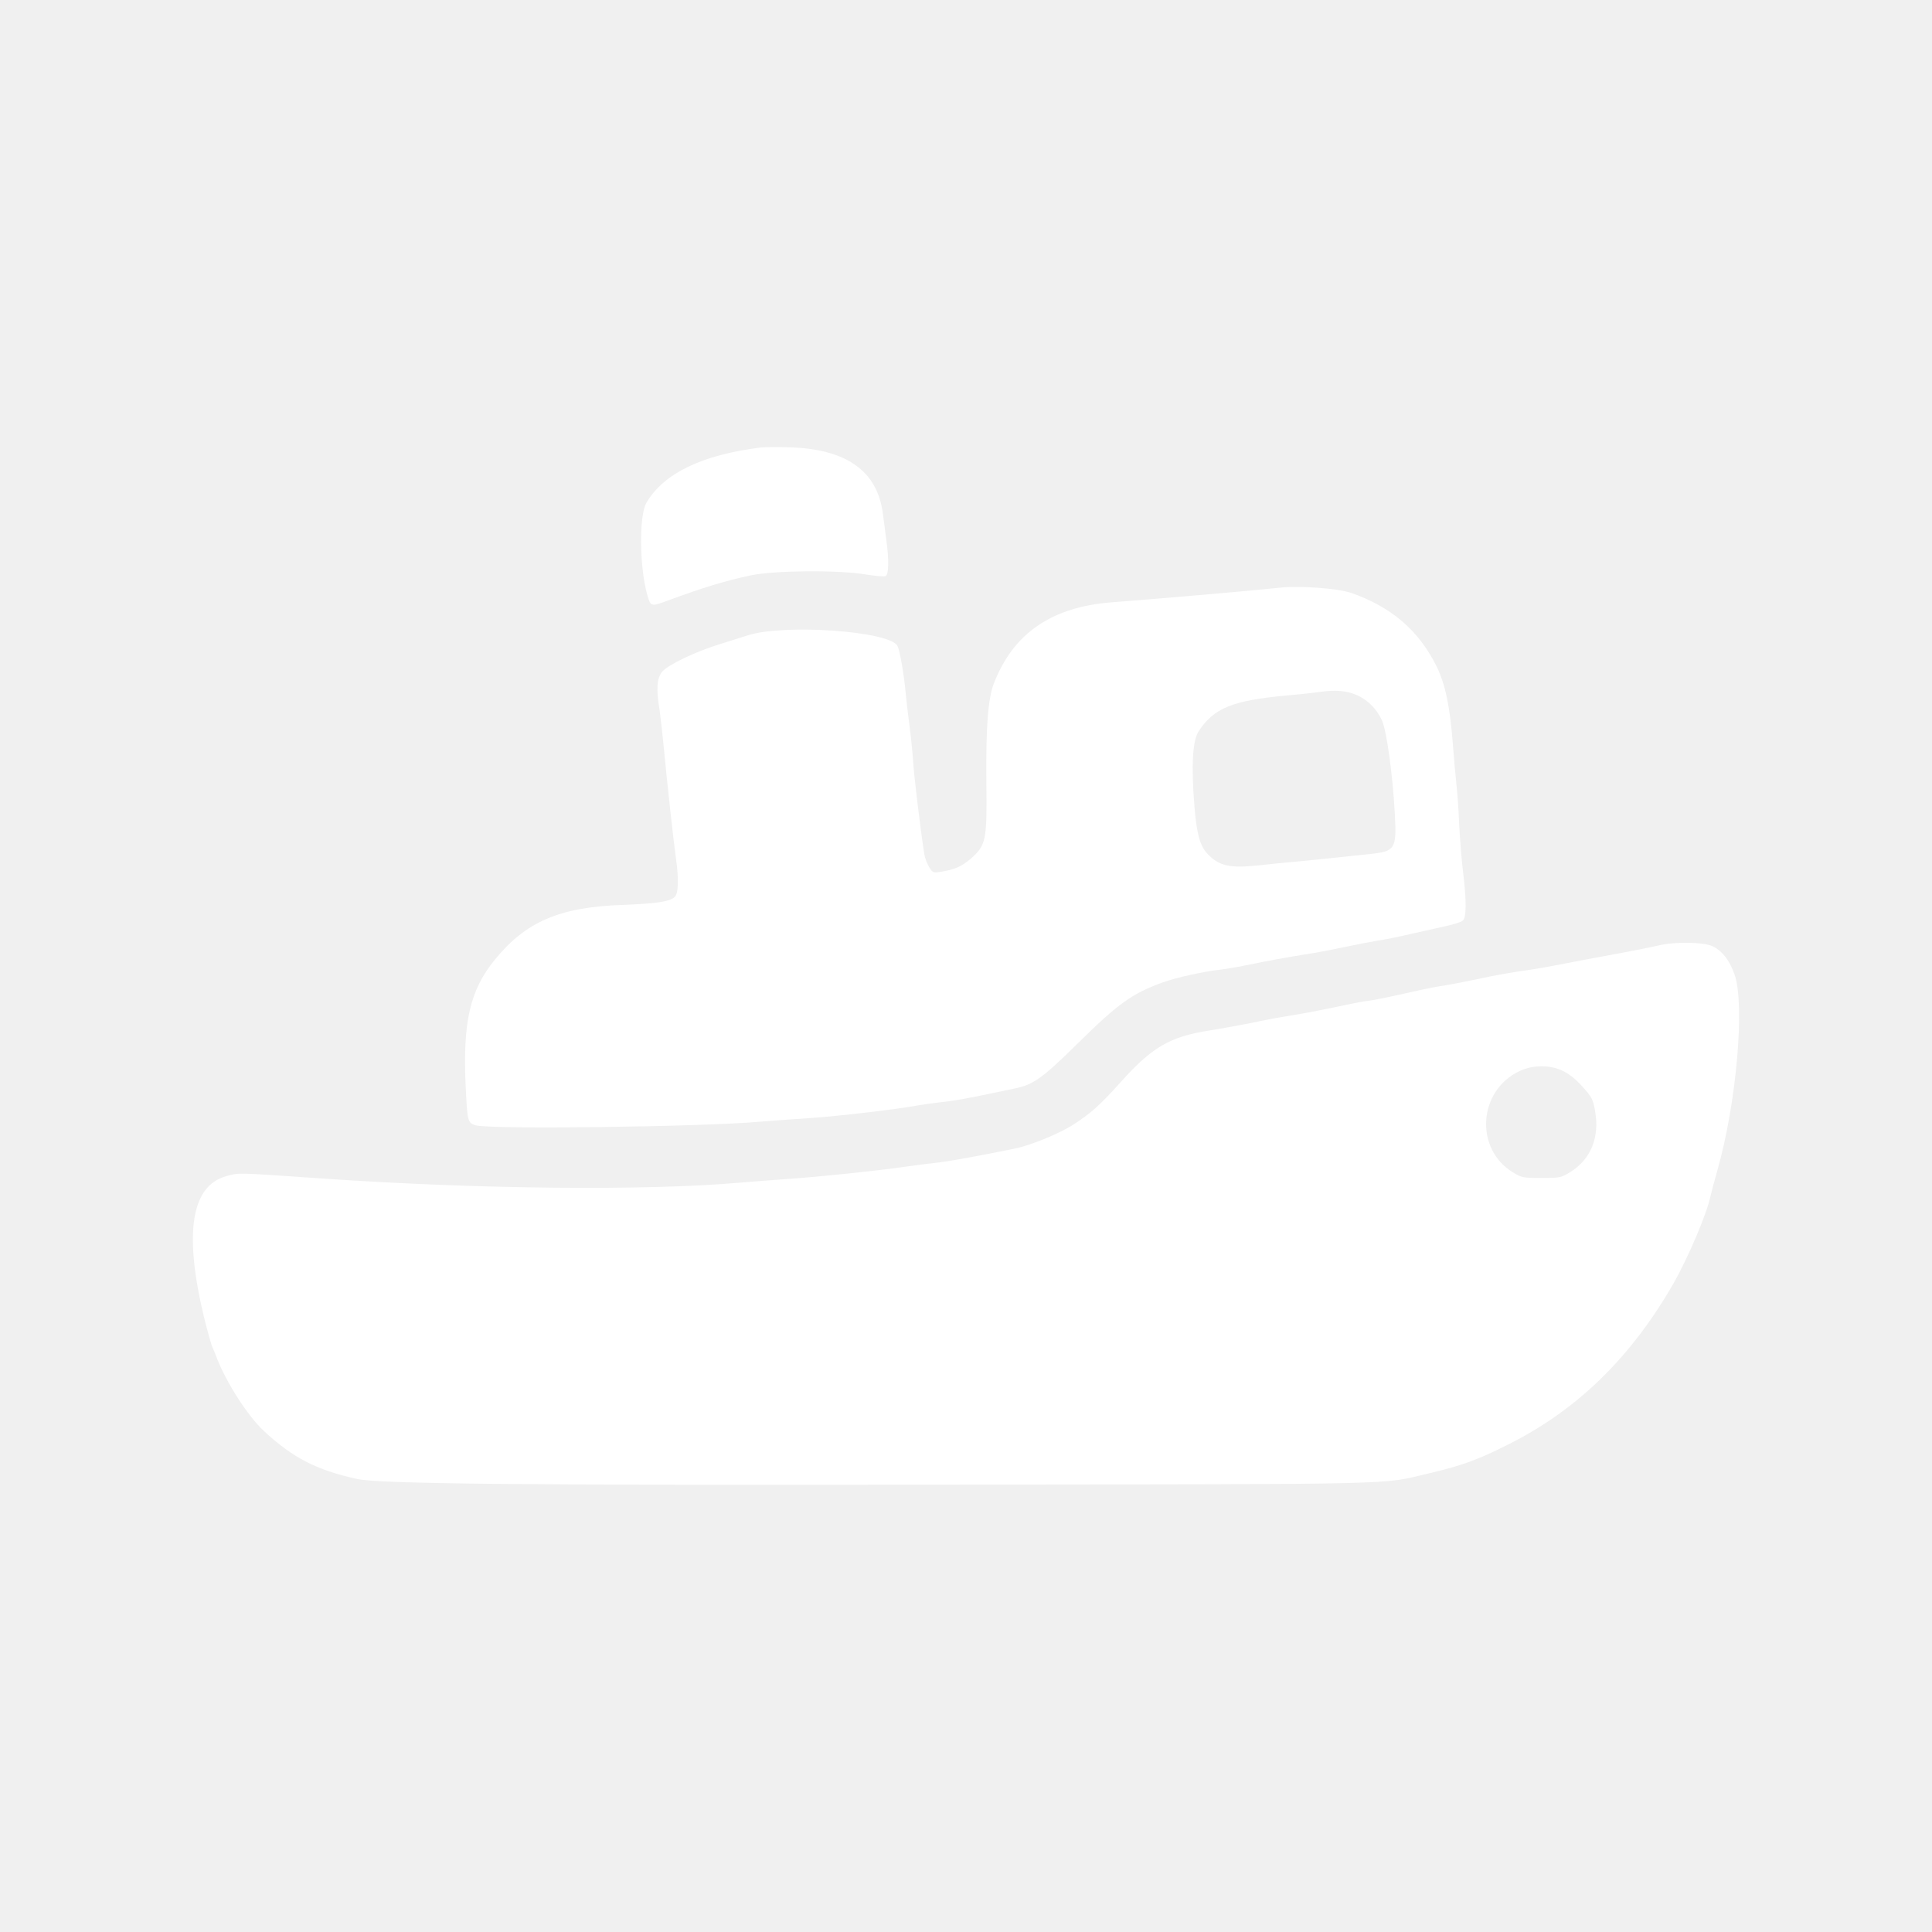
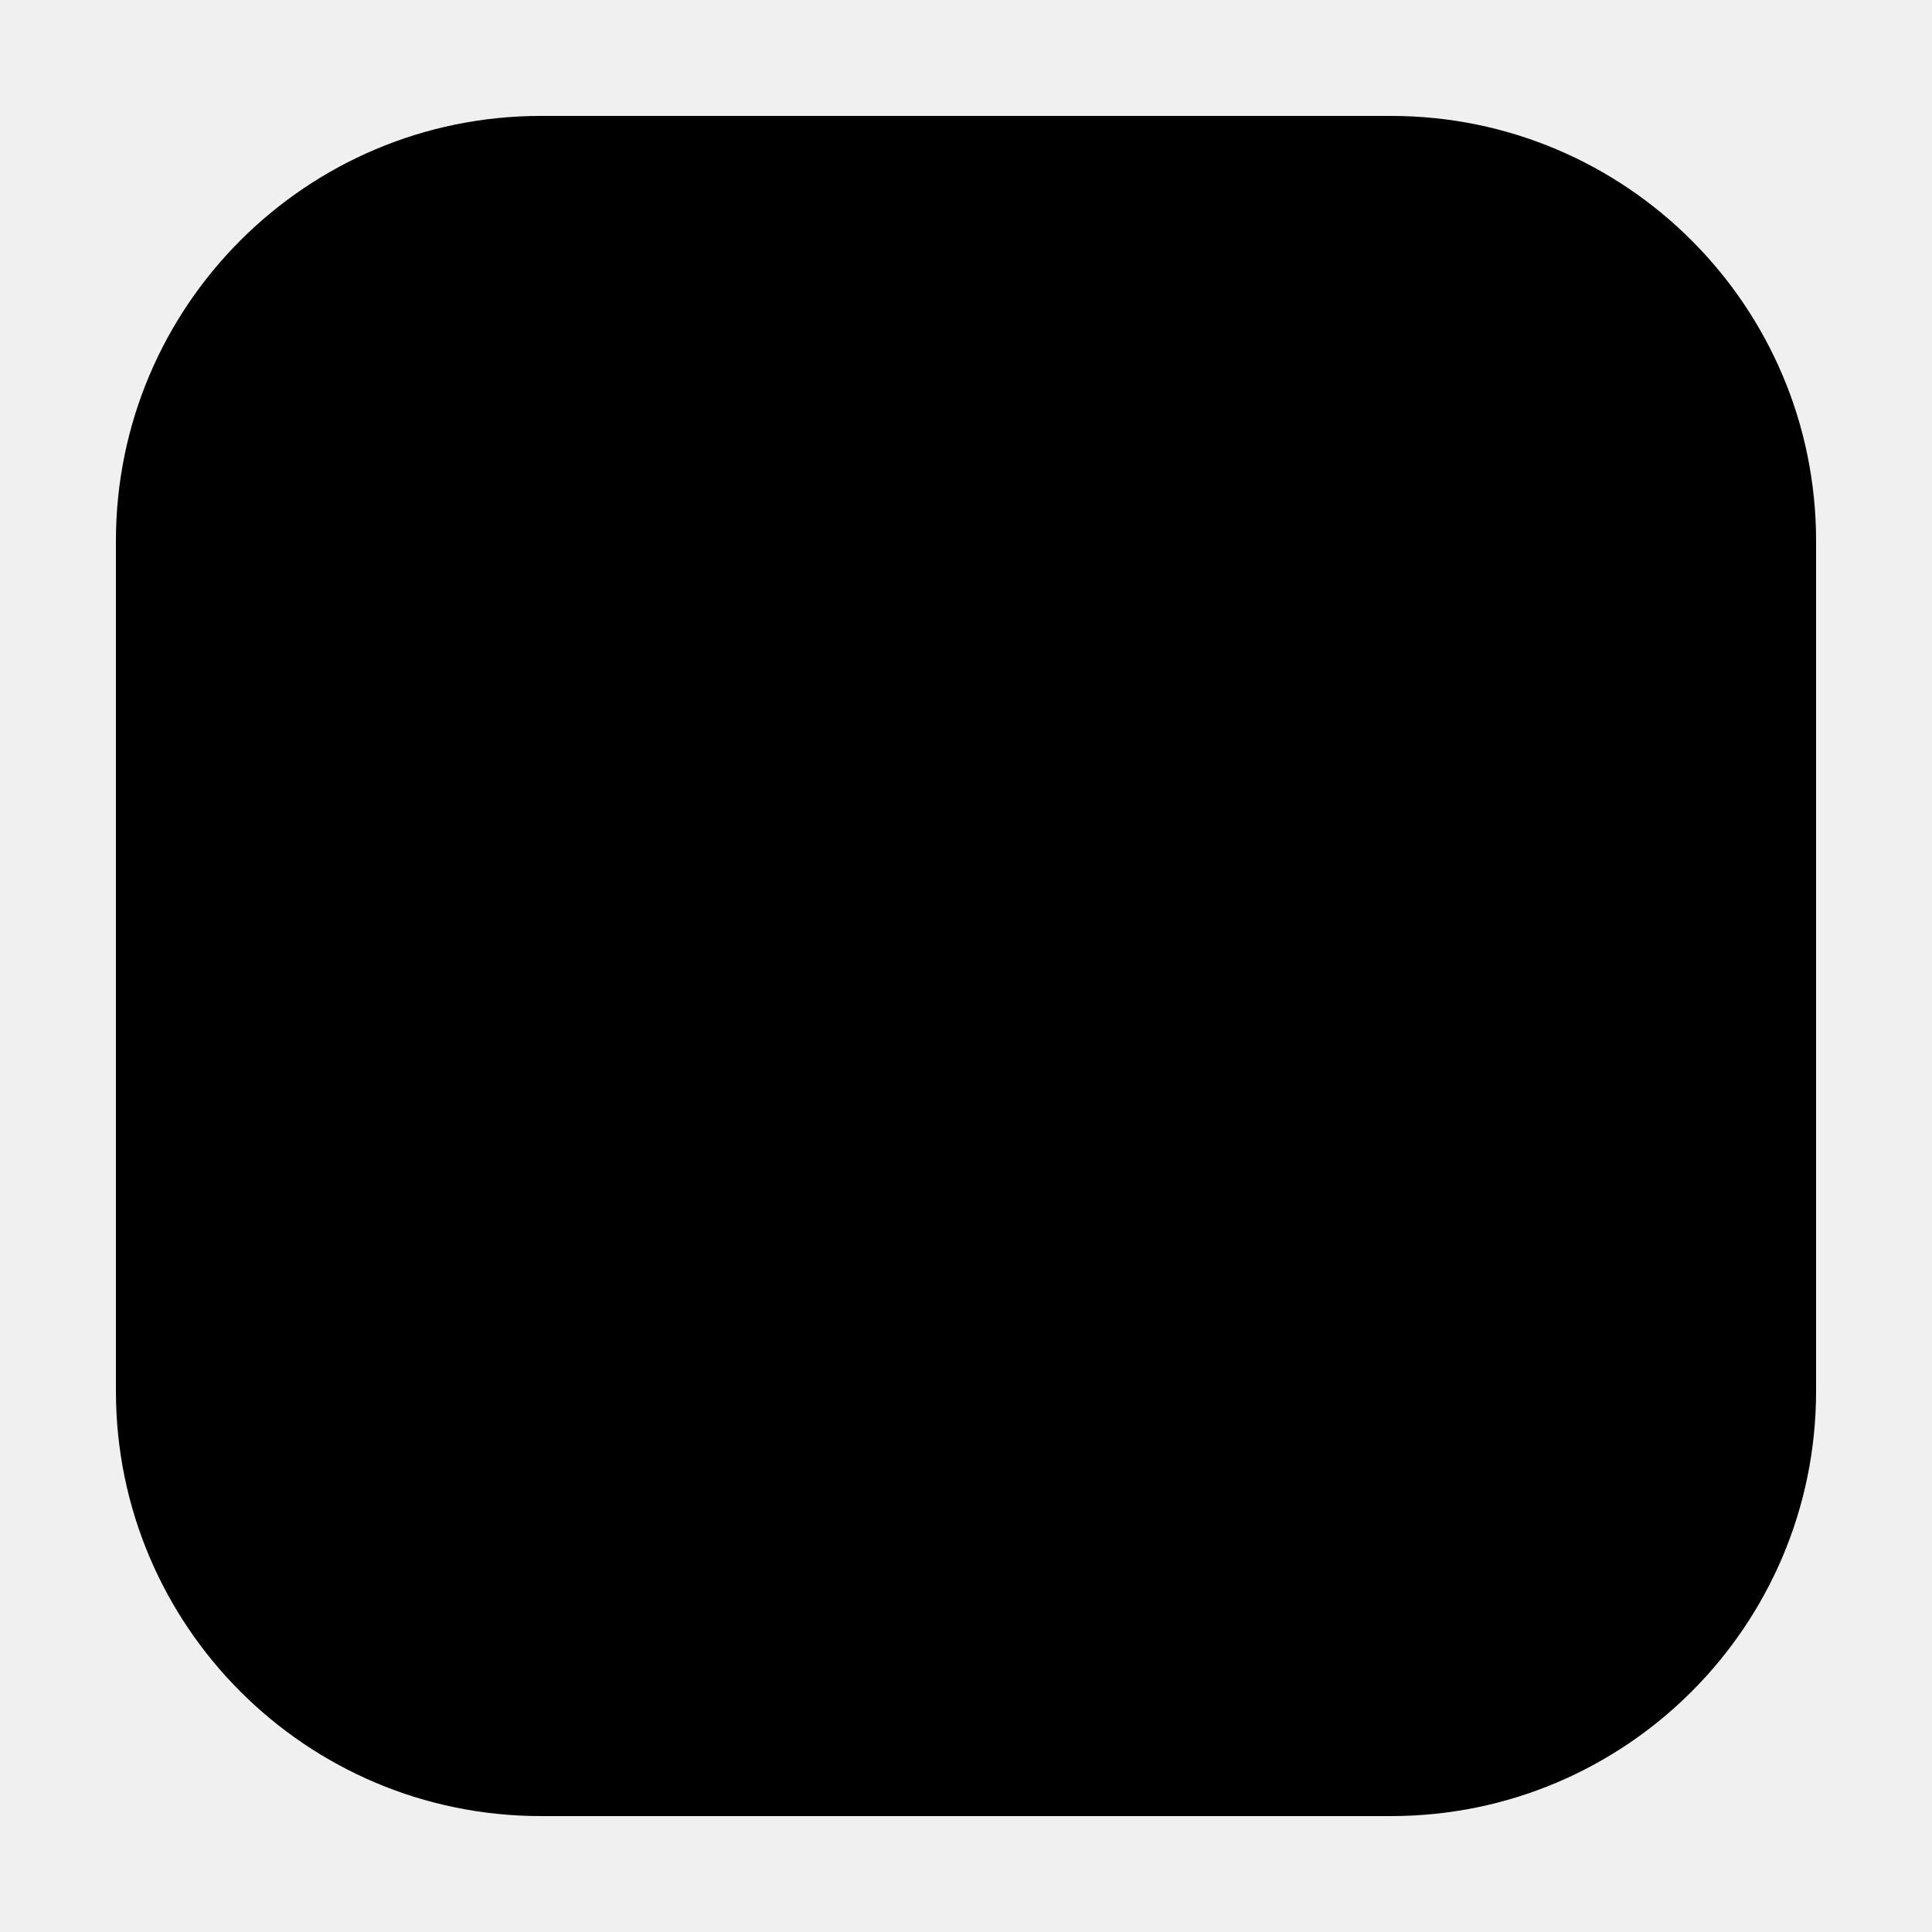
- <svg xmlns="http://www.w3.org/2000/svg" viewBox="0 0 512 512">
-   <svg x="51.0" y="118.5" width="410" height="275.0" viewBox="0 0 838.016 562.406" fill="#fff">
-     <g transform="translate(-297.1598,611.5892) scale(0.1,-0.1)" fill="#fff" stroke="none">
-       <path d="M6050 6114 c-317 -39 -527 -140 -620 -299 -42 -70 -38 -357 6 -506 17 -57 20 -58 111 -24 189 70 312 107 448 136 128 27 475 30 623 5 51 -8 99 -13 107 -9 18 6 20 85 5 195 -5 40 -14 105 -19 145 -30 230 -198 349 -506 358 -66 2 -136 1 -155 -1z" />
-       <path d="M8860 5354 c-152 -16 -582 -54 -908 -79 -326 -25 -534 -168 -639 -439 -32 -82 -44 -234 -41 -541 4 -311 -2 -337 -84 -409 -50 -43 -86 -59 -165 -72 -39 -6 -43 -4 -61 26 -11 17 -22 48 -26 68 -20 126 -56 422 -61 507 -4 55 -13 143 -20 195 -7 52 -16 129 -20 170 -9 103 -32 235 -45 259 -42 80 -614 120 -811 57 -24 -8 -91 -29 -149 -47 -134 -41 -282 -112 -315 -150 -29 -35 -33 -95 -14 -208 5 -35 16 -132 24 -215 17 -180 51 -493 65 -591 16 -115 13 -189 -8 -208 -27 -24 -99 -35 -281 -42 -343 -12 -525 -91 -693 -297 -135 -166 -174 -337 -158 -685 9 -192 11 -198 52 -212 67 -24 1232 -9 1543 19 61 5 184 14 275 20 150 10 459 46 585 69 28 5 79 12 115 16 65 6 161 23 295 52 39 8 90 19 115 24 97 20 147 56 337 243 222 219 296 271 461 331 72 26 224 60 312 69 30 4 87 13 125 21 146 30 243 47 330 61 50 7 144 25 210 39 66 14 149 30 185 36 36 5 117 21 180 36 63 14 150 34 192 43 42 9 84 22 92 30 20 16 21 104 2 260 -8 63 -17 178 -21 255 -3 77 -10 176 -15 220 -5 44 -14 145 -20 225 -16 204 -41 324 -90 422 -97 193 -244 318 -461 394 -73 25 -281 40 -389 28z m420 -582 c59 -26 108 -75 136 -137 26 -58 59 -299 70 -510 10 -189 2 -200 -141 -215 -44 -4 -125 -13 -180 -19 -55 -6 -149 -15 -210 -21 -60 -5 -155 -15 -210 -21 -154 -16 -212 -3 -275 63 -41 45 -59 109 -71 267 -17 213 -9 347 23 396 83 127 183 168 478 195 69 6 152 15 185 20 80 11 140 6 195 -18z" />
-       <path d="M10910 3414 c-30 -7 -118 -25 -195 -39 -77 -14 -174 -32 -215 -40 -173 -34 -250 -48 -340 -60 -52 -8 -149 -25 -215 -40 -66 -14 -149 -30 -185 -36 -36 -5 -94 -16 -130 -24 -177 -40 -249 -55 -290 -60 -25 -3 -74 -12 -110 -20 -116 -25 -223 -46 -310 -60 -47 -7 -107 -18 -135 -24 -105 -22 -213 -42 -300 -56 -219 -34 -315 -90 -490 -286 -107 -119 -155 -162 -249 -223 -74 -49 -231 -113 -316 -131 -206 -42 -369 -72 -450 -80 -30 -3 -100 -12 -155 -20 -153 -22 -452 -53 -625 -65 -85 -6 -202 -15 -259 -20 -506 -45 -1428 -36 -2266 22 -479 33 -451 32 -522 13 -190 -52 -231 -306 -122 -761 16 -66 36 -138 44 -160 9 -21 22 -52 28 -69 53 -134 166 -309 251 -389 158 -147 285 -213 506 -262 122 -27 888 -35 3235 -31 2488 3 2311 -1 2575 61 176 41 267 74 427 155 376 187 669 473 900 876 78 137 179 375 198 465 4 19 22 87 40 150 103 364 149 896 92 1058 -27 76 -65 126 -117 152 -47 24 -210 27 -300 4z m-515 -678 c32 -14 72 -46 107 -85 51 -57 58 -69 69 -132 26 -144 -23 -264 -136 -333 -47 -29 -55 -31 -155 -31 -100 0 -108 2 -155 31 -209 128 -187 444 38 549 71 33 163 34 232 1z" />
-     </g>
-   </svg>
+ <svg xmlns="http://www.w3.org/2000/svg" viewBox="0 0 100 100">
+   <rect x="6" y="6" width="88" height="88" rx="22" fill="currentColor" />
+   <text x="50" y="50" text-anchor="middle" dominant-baseline="central" fill="black" font-family="system-ui,-apple-system,sans-serif" font-weight="800" font-size="44" letter-spacing="-2">LF</text>
</svg>
